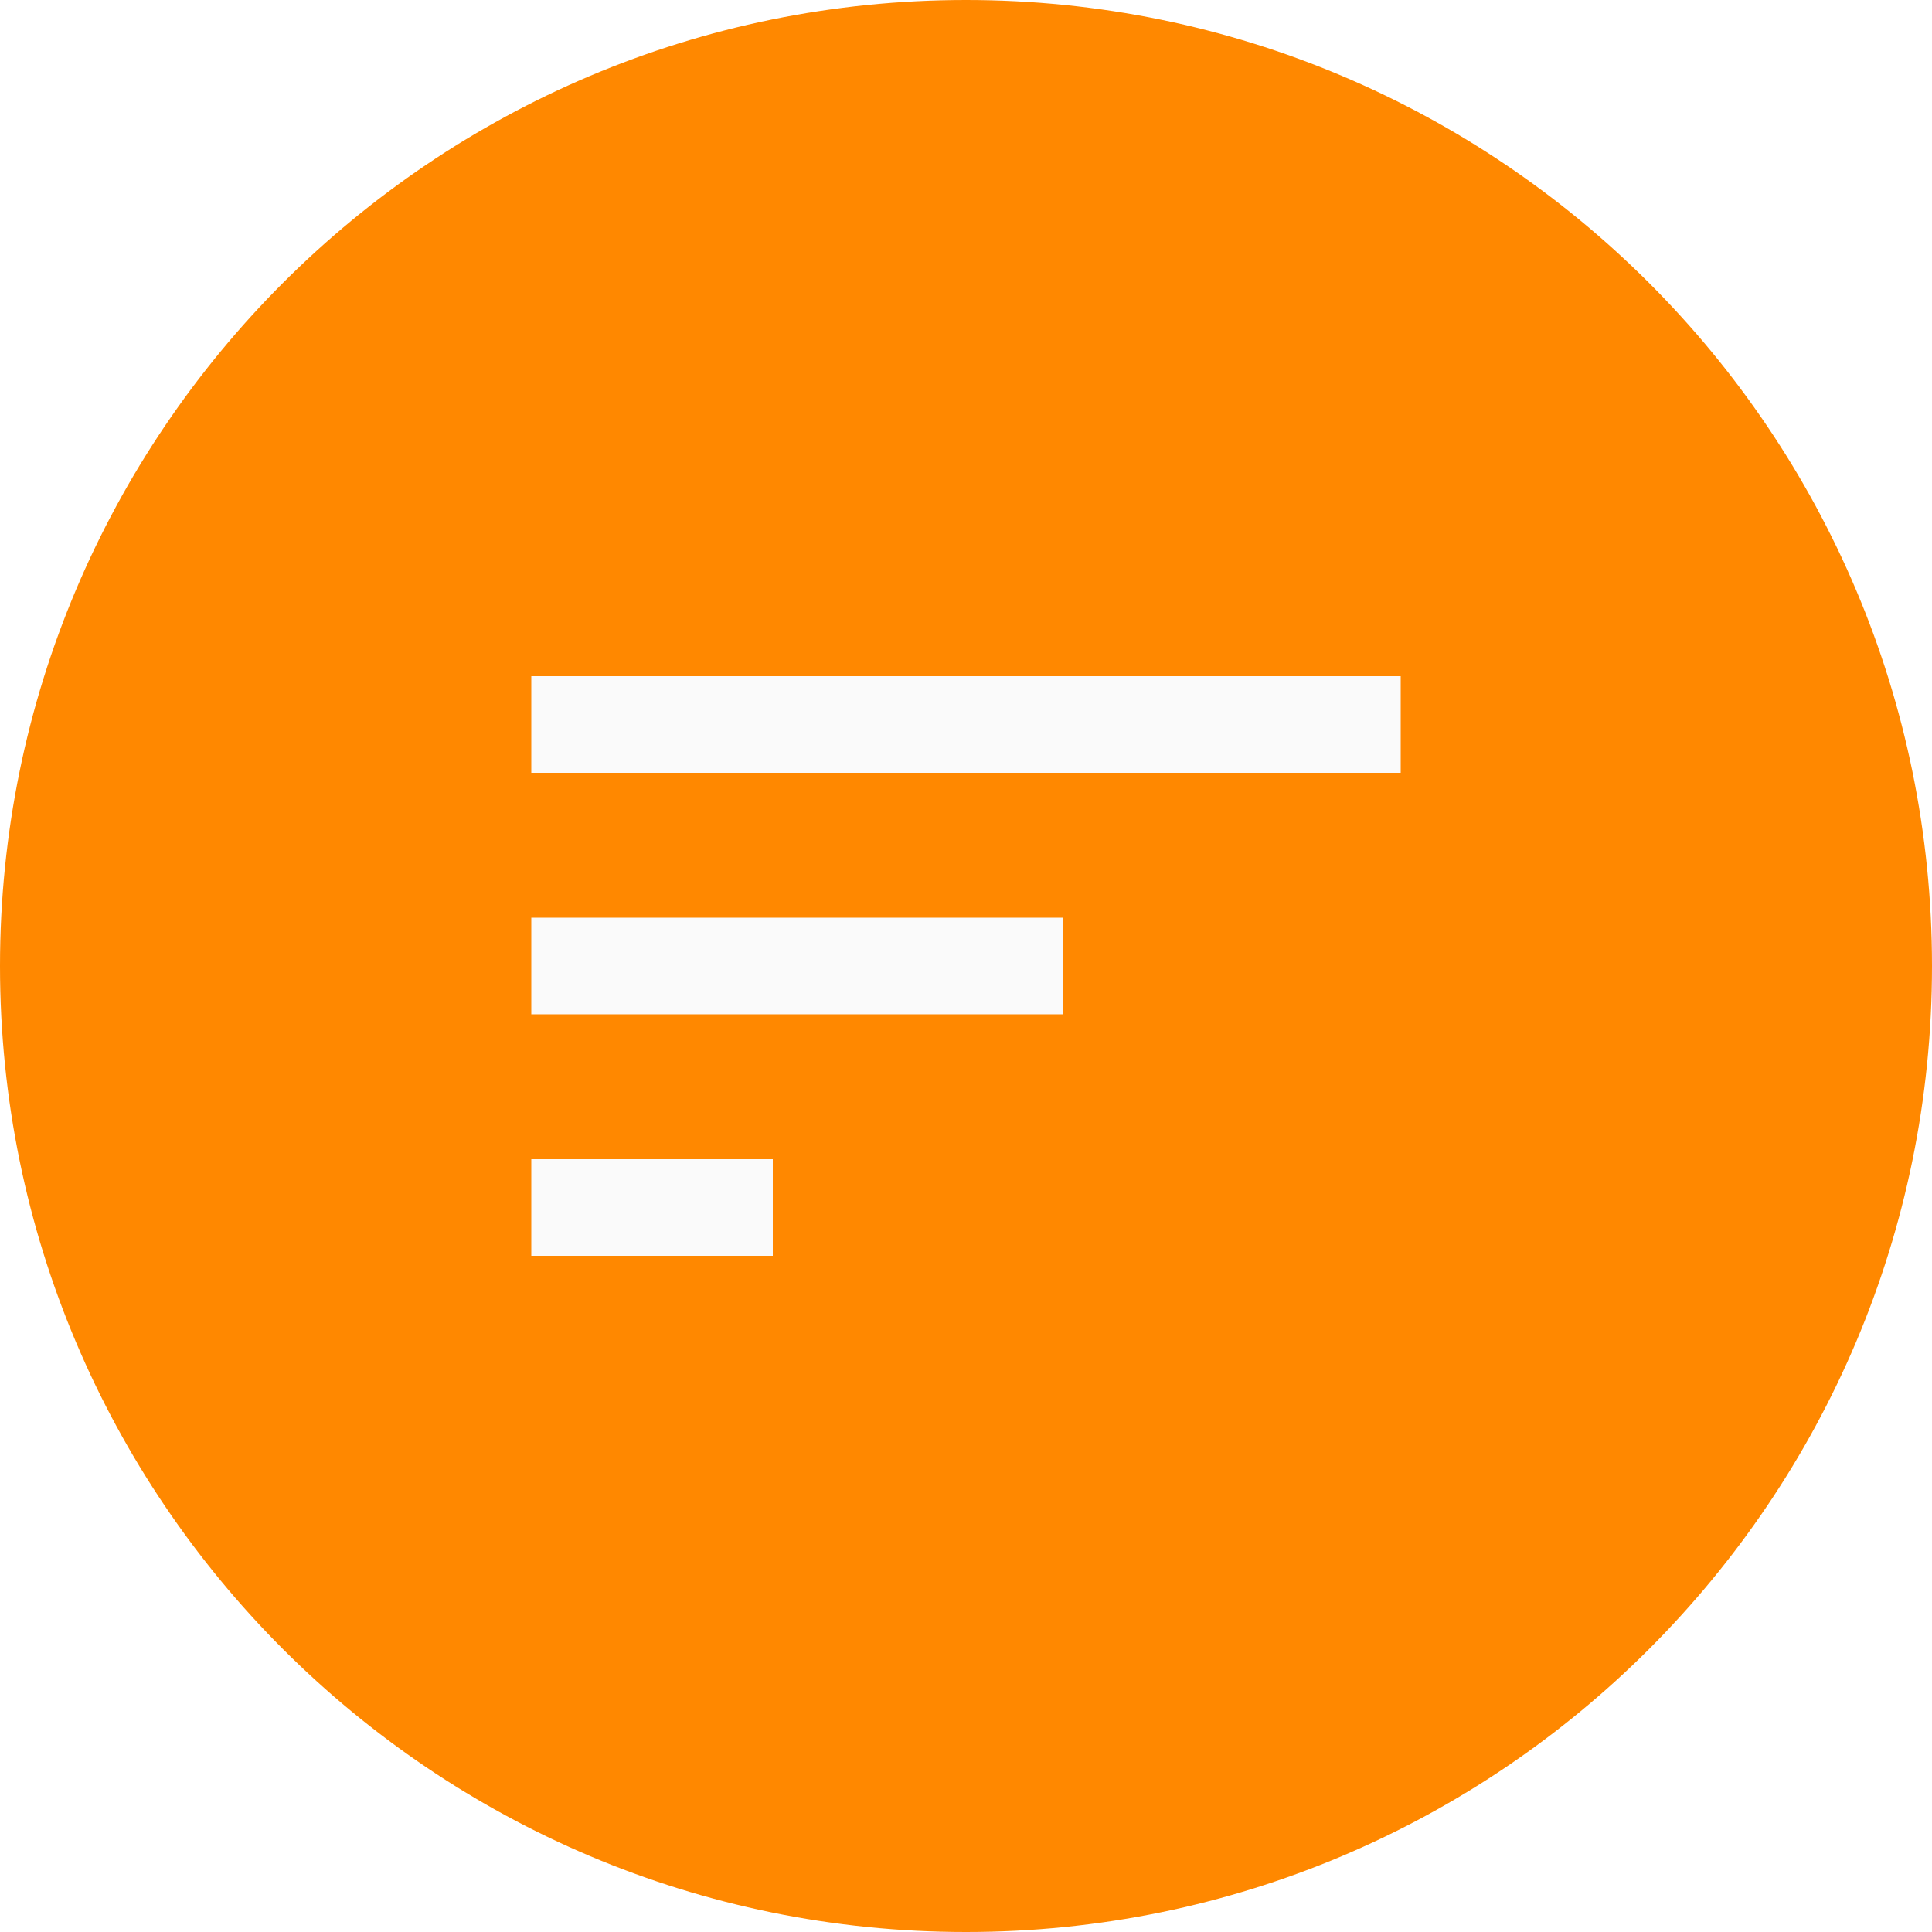
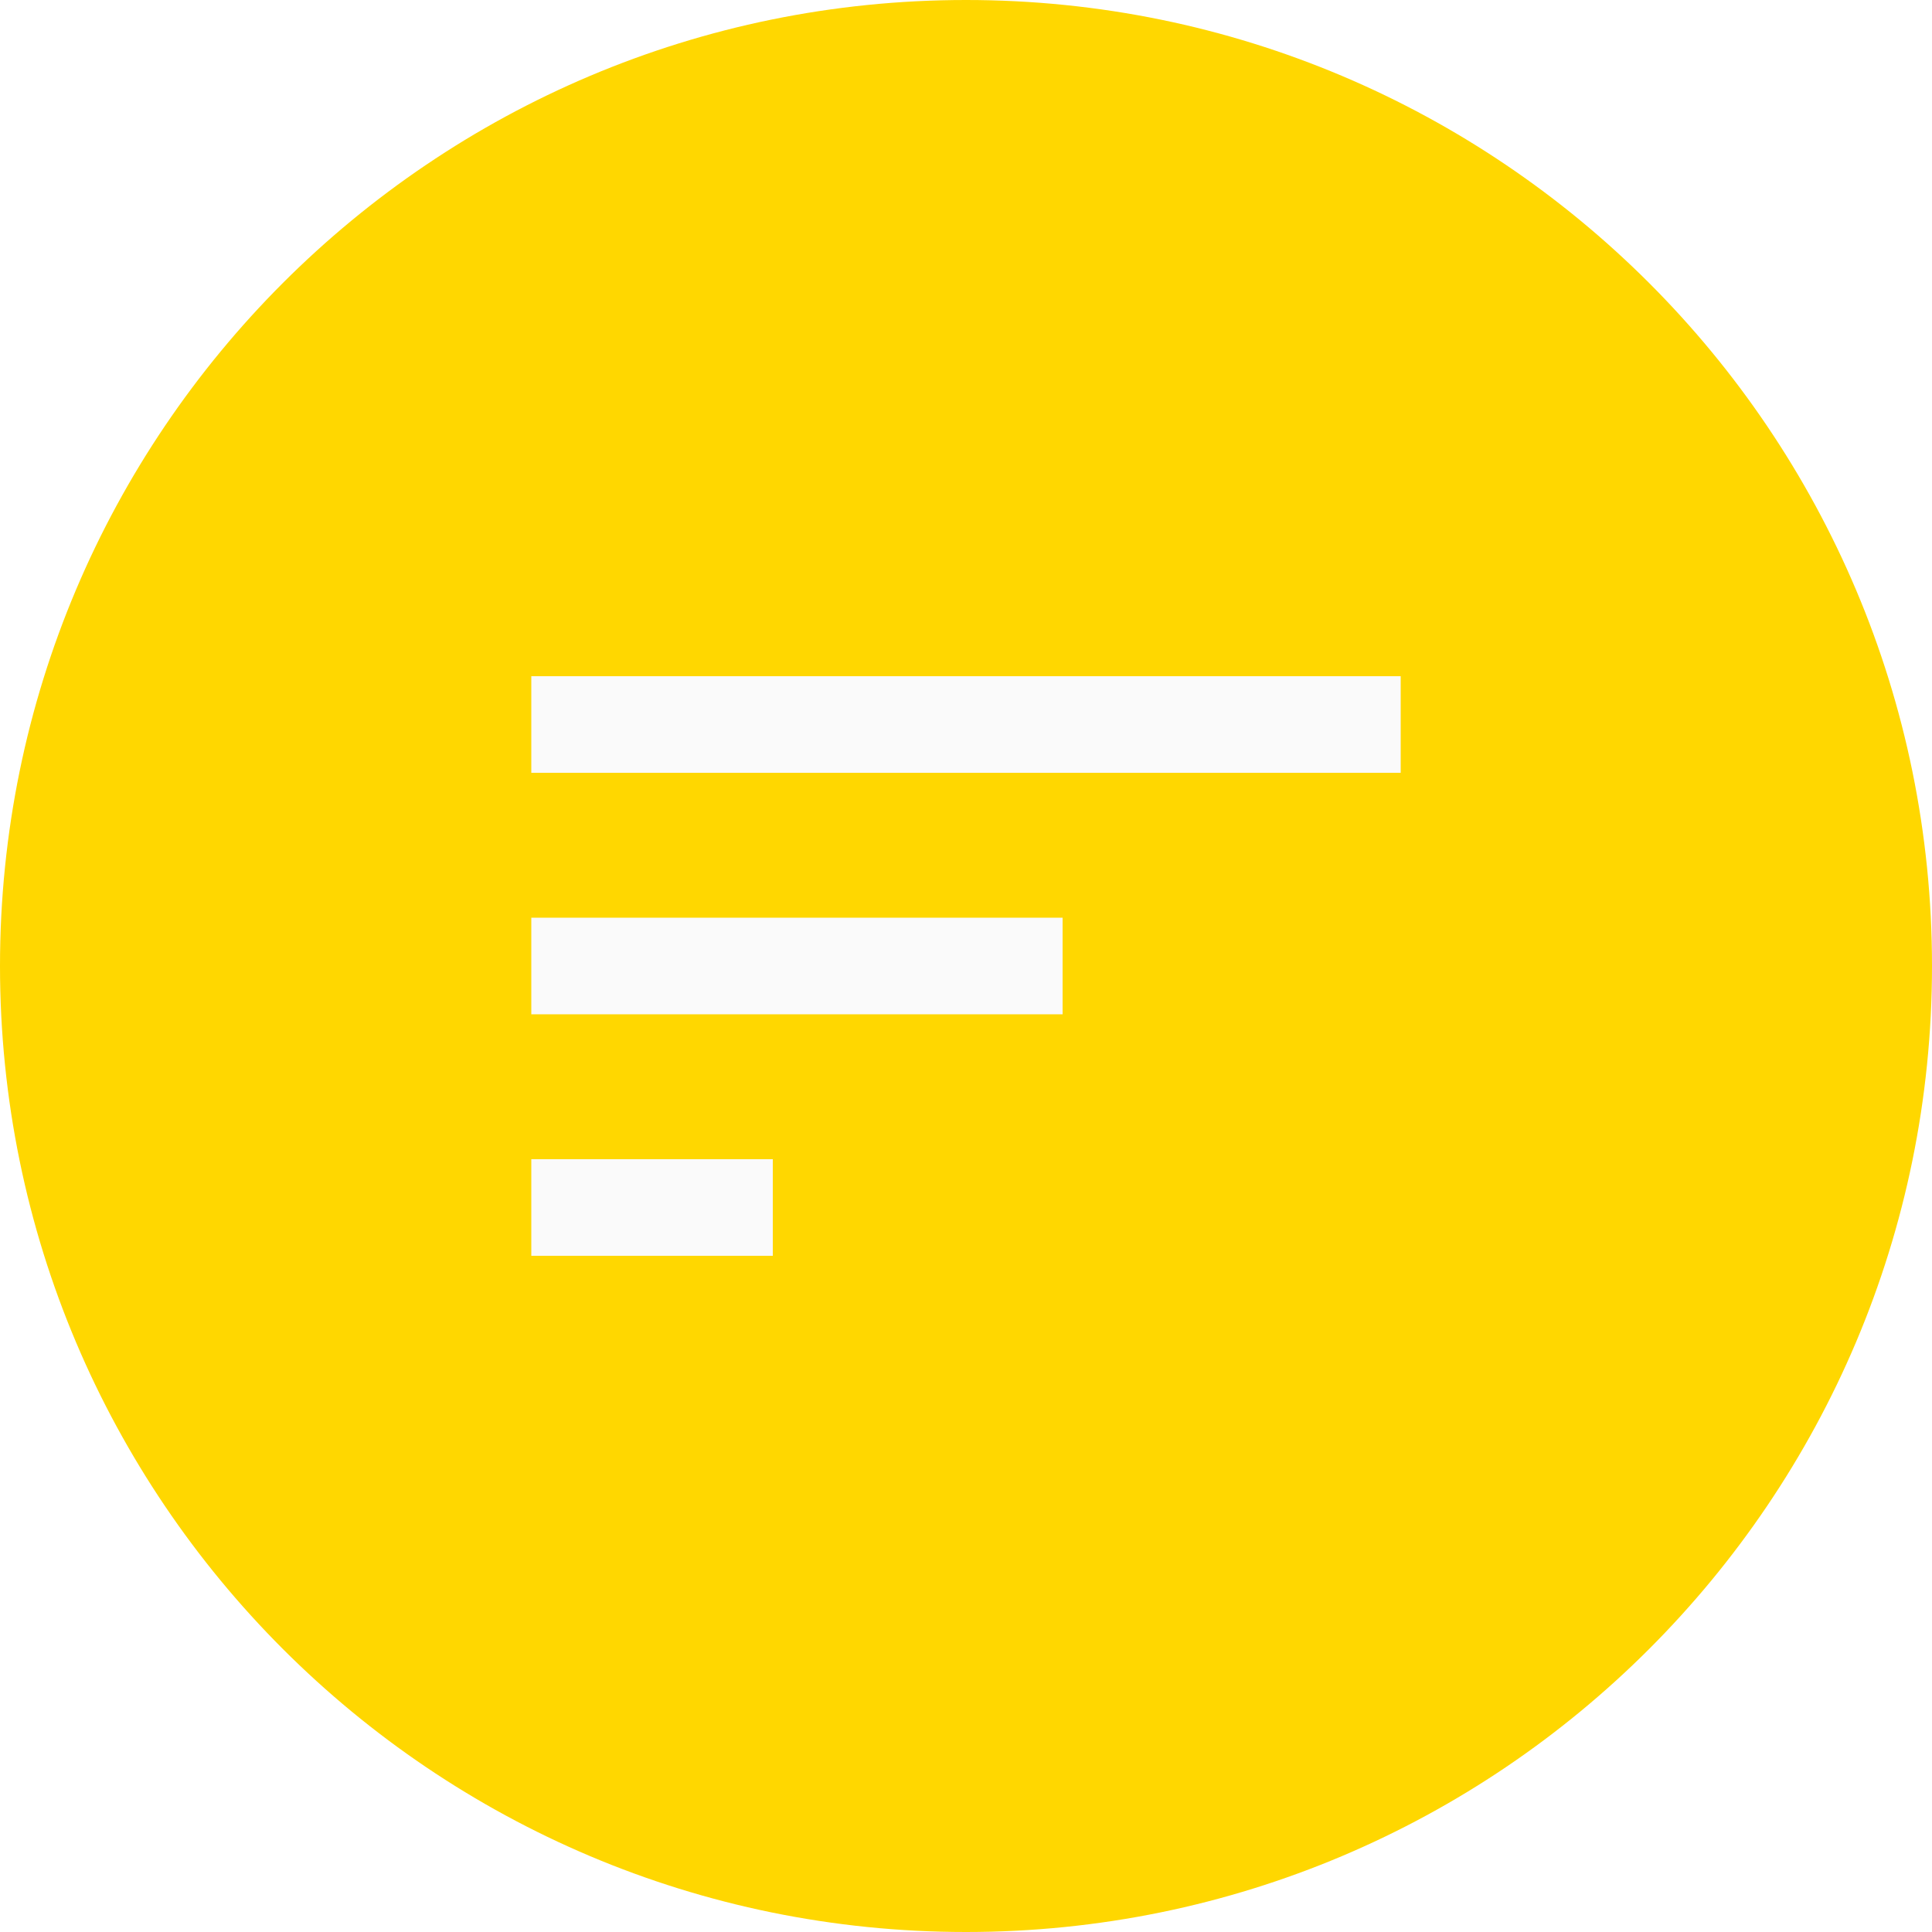
<svg xmlns="http://www.w3.org/2000/svg" width="40" height="40" viewBox="0 0 40 40" version="1.1" id="SVGRoot">
  <defs id="defs7678" />
  <g id="layer1" transform="translate(0,-8)">
-     <circle r="20" cy="28" cx="20" id="circle17893" style="color:#000000;display:inline;overflow:visible;visibility:visible;opacity:1;vector-effect:none;fill:#ff8800;fill-opacity:1;fill-rule:nonzero;stroke:none;stroke-width:12.598;stroke-linecap:butt;stroke-linejoin:round;stroke-miterlimit:4;stroke-dasharray:none;stroke-dashoffset:0;stroke-opacity:1;marker:none;enable-background:accumulate" />
+     <circle r="20" cy="28" cx="20" id="circle17893" style="color:#000000;display:inline;overflow:visible;visibility:visible;opacity:1;vector-effect:none;fill:#FFD700;fill-opacity:1;fill-rule:nonzero;stroke:none;stroke-width:12.598;stroke-linecap:butt;stroke-linejoin:round;stroke-miterlimit:4;stroke-dasharray:none;stroke-dashoffset:0;stroke-opacity:1;marker:none;enable-background:accumulate" />
    <path id="path8056" d="m 11,22 v 2 h 18 v -2 z m 0,5 v 2 h 11 v -2 z m 0,5 v 2 h 5 v -2 z" style="color:#000000;display:inline;overflow:visible;visibility:visible;opacity:1;vector-effect:none;fill:#fafafa;fill-opacity:1;fill-rule:nonzero;stroke:none;stroke-width:1;stroke-linecap:round;stroke-linejoin:round;stroke-miterlimit:4;stroke-dasharray:none;stroke-dashoffset:0;stroke-opacity:1;marker:none;paint-order:markers fill stroke;enable-background:accumulate" />
  </g>
</svg>
